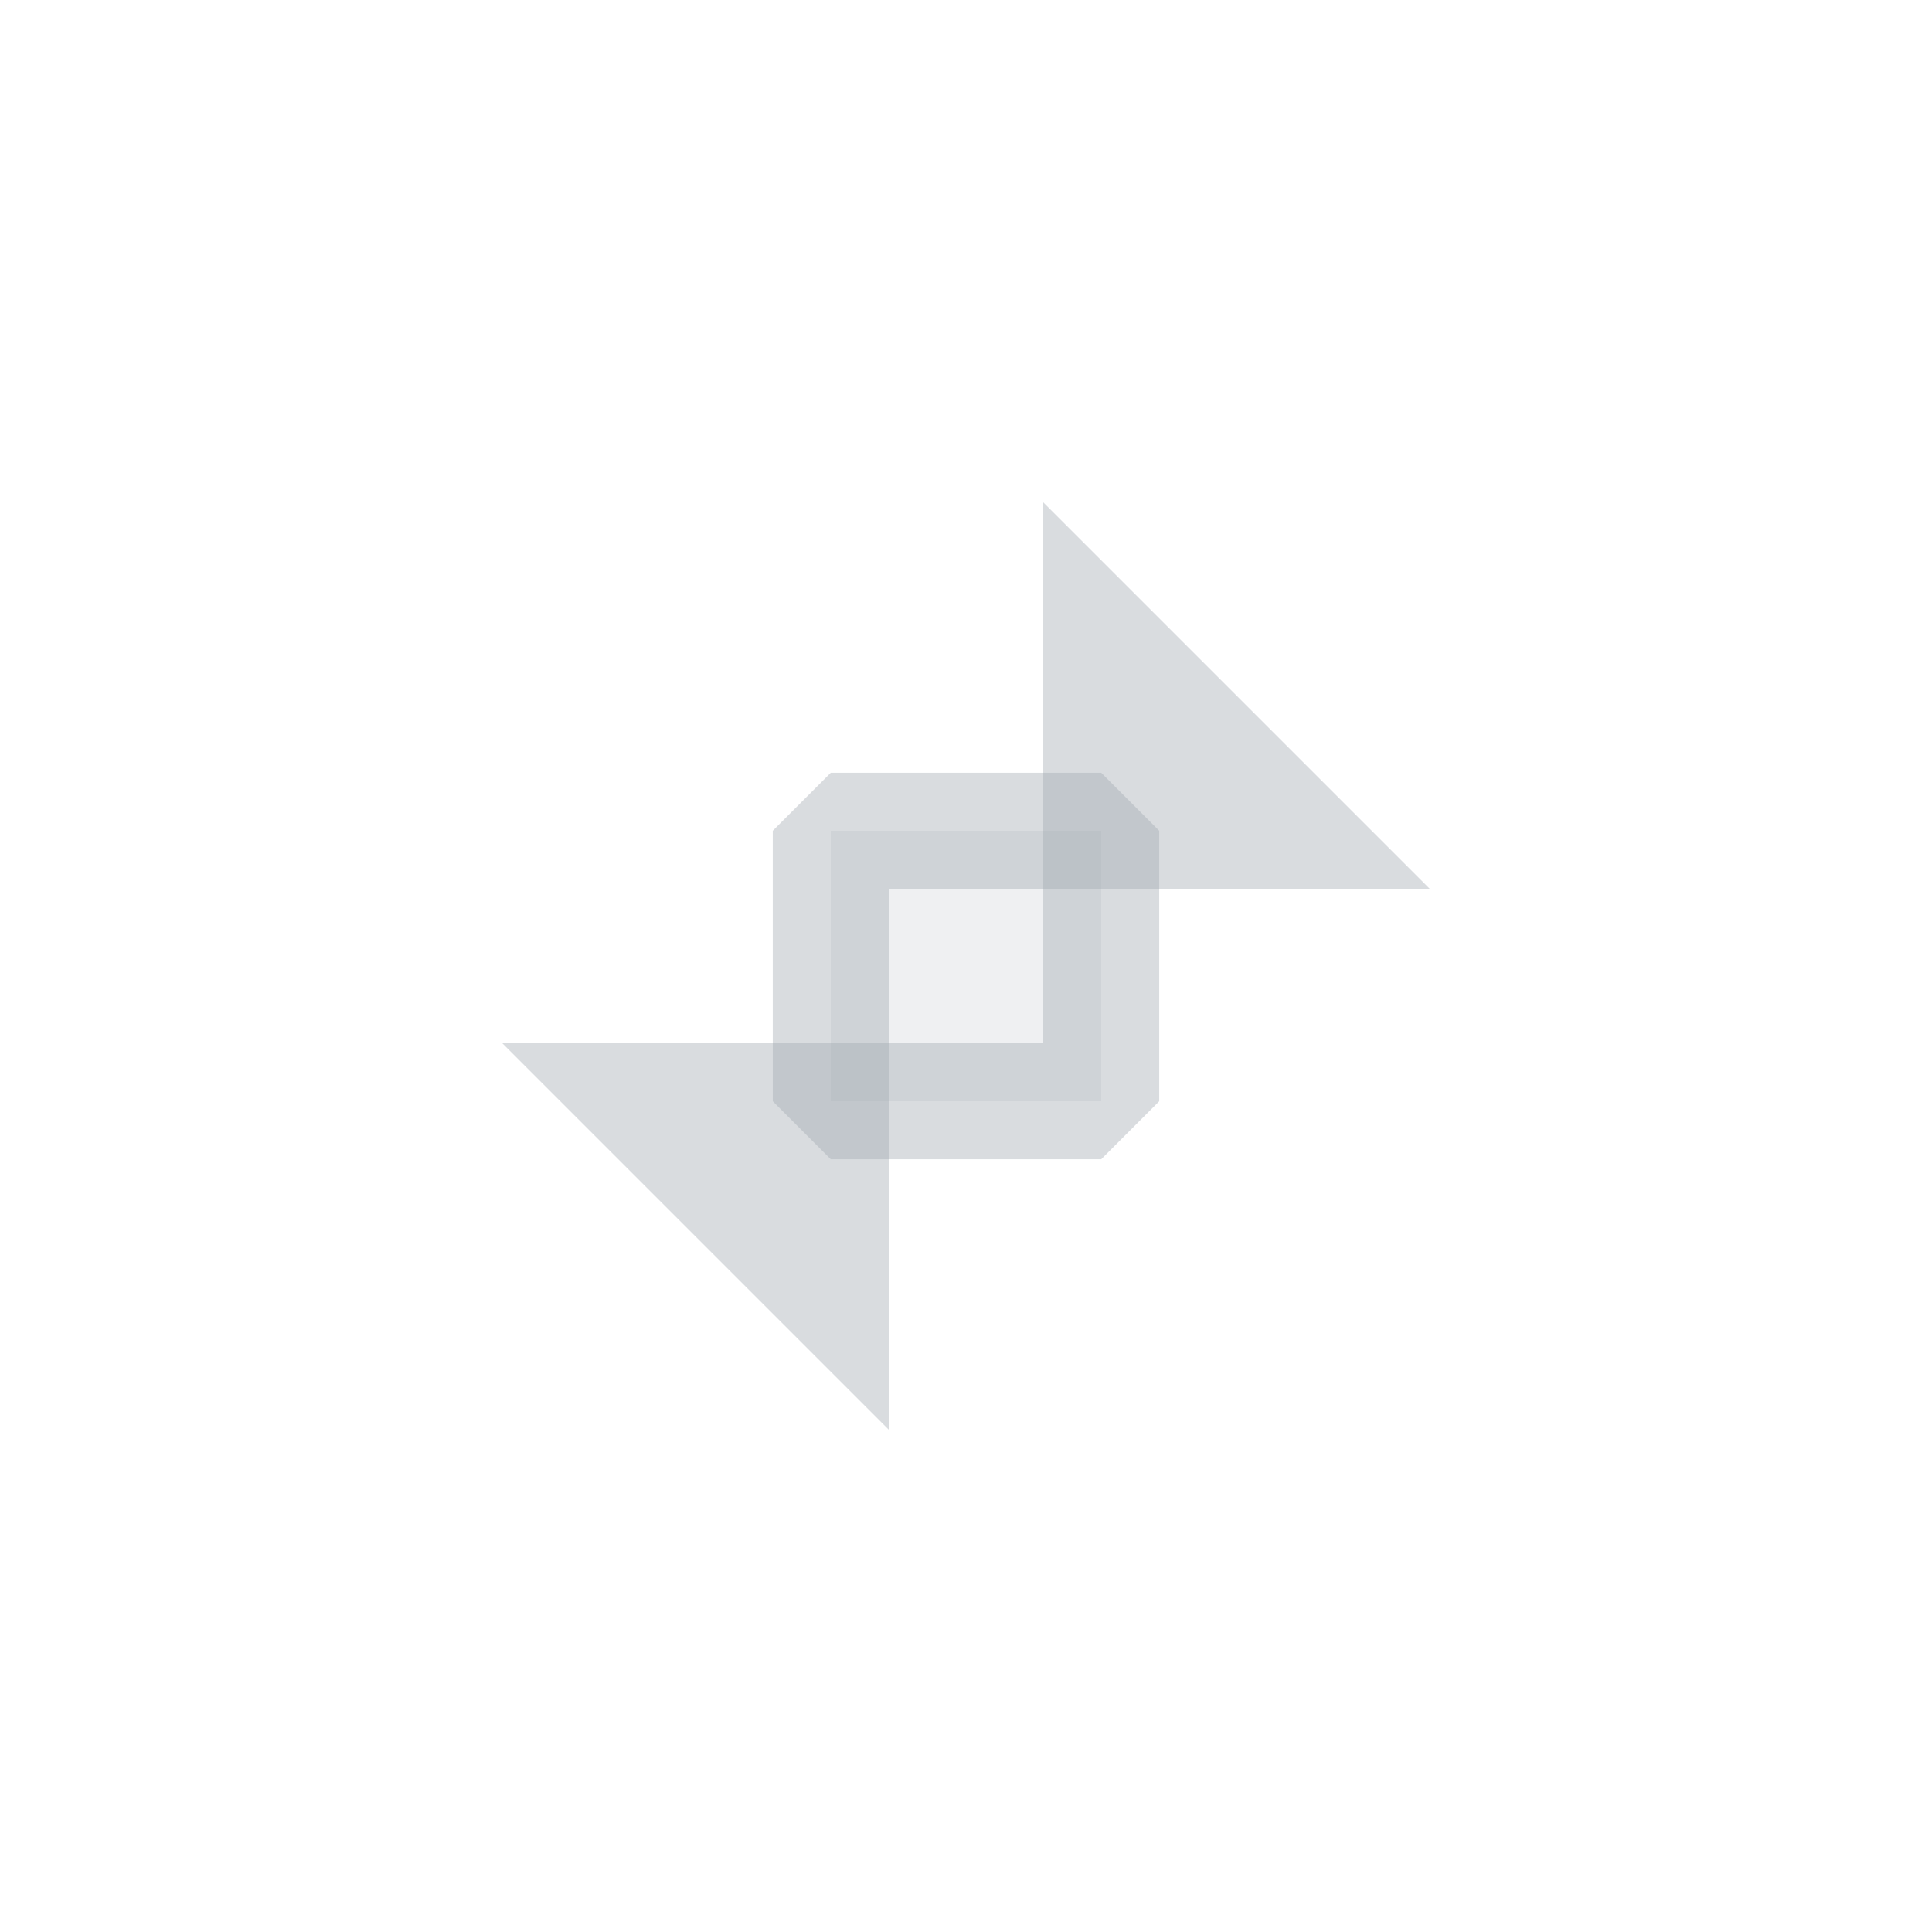
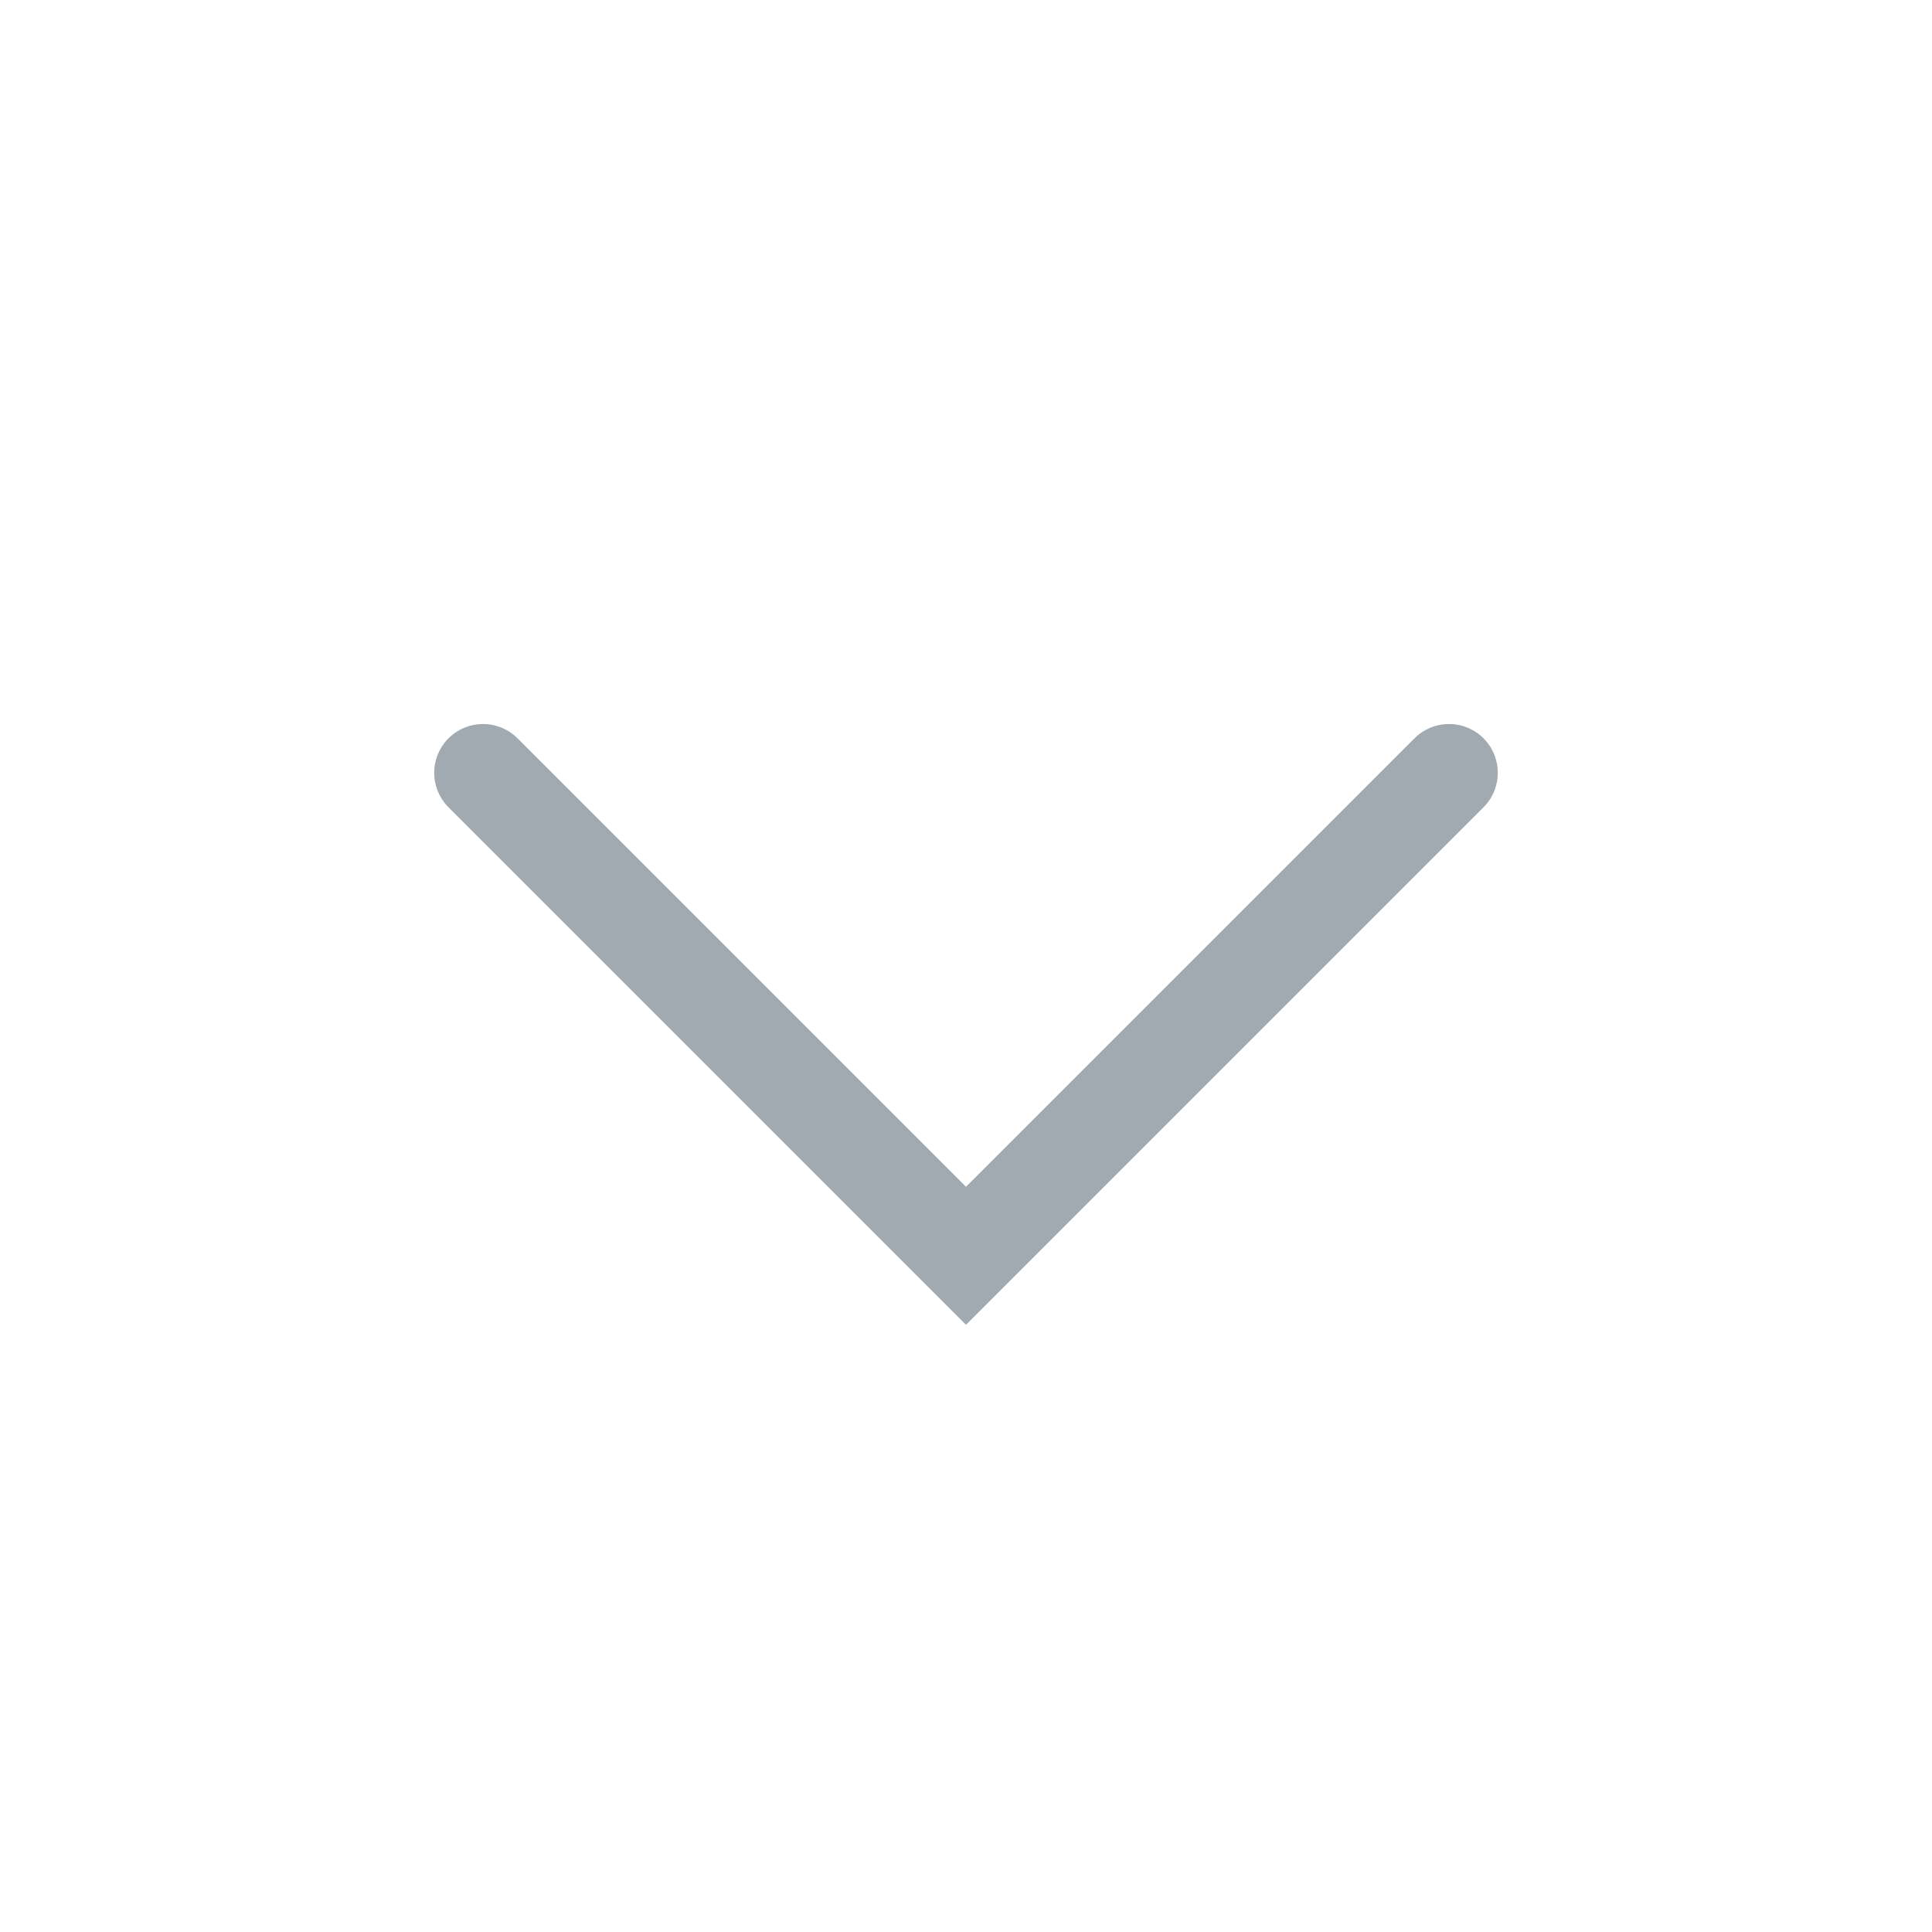
<svg xmlns="http://www.w3.org/2000/svg" viewBox="0 0 50 50" version="1.2" baseProfile="tiny">
  <defs>
</defs>
  <g fill="none" stroke="black" stroke-width="1" fill-rule="evenodd" stroke-linecap="square" stroke-linejoin="bevel">
-     <g fill="none" stroke="#a1a9b1" stroke-opacity="0.5" stroke-width="1.001" stroke-linecap="square" stroke-linejoin="bevel" transform="matrix(2.5,0,0,2.5,2.5,2.5)" font-family="Noto Sans" font-size="10" font-weight="400" font-style="normal">
- </g>
-     <g fill="none" stroke="#a1a9b1" stroke-opacity="0.5" stroke-width="1.001" stroke-linecap="round" stroke-linejoin="miter" stroke-miterlimit="2" transform="matrix(2.5,0,0,2.5,2.5,2.5)" font-family="Noto Sans" font-size="10" font-weight="400" font-style="normal">
- </g>
-     <g fill="none" stroke="#a1a9b1" stroke-opacity="0.5" stroke-width="1.001" stroke-linecap="round" stroke-linejoin="miter" stroke-miterlimit="2" transform="matrix(2.5,0,0,2.5,2.5,2.5)" font-family="Noto Sans" font-size="10" font-weight="400" font-style="normal">
- </g>
-     <g fill="#a1a9b1" fill-opacity="0.175" stroke="#a1a9b1" stroke-opacity="0.405" stroke-width="1.201" stroke-linecap="round" stroke-linejoin="bevel" transform="matrix(2.5,0,0,2.5,21.5,21.5)" font-family="Noto Sans" font-size="10" font-weight="400" font-style="normal">
-       <rect x="0" y="0" width="2.8" height="2.8" />
+     <g fill="none" stroke="#a1a9b1" stroke-opacity="1" stroke-width="1.01" stroke-linecap="round" stroke-linejoin="miter" stroke-miterlimit="2" transform="matrix(2.5,0,0,2.5,2.5,2.5)" font-family="Noto Sans" font-size="10" font-weight="400" font-style="normal">
+       <polyline fill="none" vector-effect="none" points="4,7 9,12 14,7 " />
    </g>
-     <g fill="#a1a9b1" fill-opacity="0.405" stroke="none" transform="matrix(2.5,0,0,2.5,21.5,21.5)" font-family="Noto Sans" font-size="10" font-weight="400" font-style="normal">
-       <path vector-effect="none" fill-rule="evenodd" d="M2.199,0.601 L2.199,-3.401 L6.201,0.601 L2.199,0.601" />
-       <path vector-effect="none" fill-rule="evenodd" d="M0.601,2.199 L-3.401,2.199 L0.601,6.201 L0.601,2.199" />
-     </g>
-     <g fill="none" stroke="#a1a9b1" stroke-opacity="0.5" stroke-width="1.001" stroke-linecap="square" stroke-linejoin="bevel" transform="matrix(2.5,0,0,2.5,2.5,2.5)" font-family="Noto Sans" font-size="10" font-weight="400" font-style="normal">
- </g>
    <g fill="none" stroke="#000000" stroke-opacity="1" stroke-width="1" stroke-linecap="square" stroke-linejoin="bevel" transform="matrix(1,0,0,1,0,0)" font-family="Noto Sans" font-size="10" font-weight="400" font-style="normal">
</g>
  </g>
</svg>
